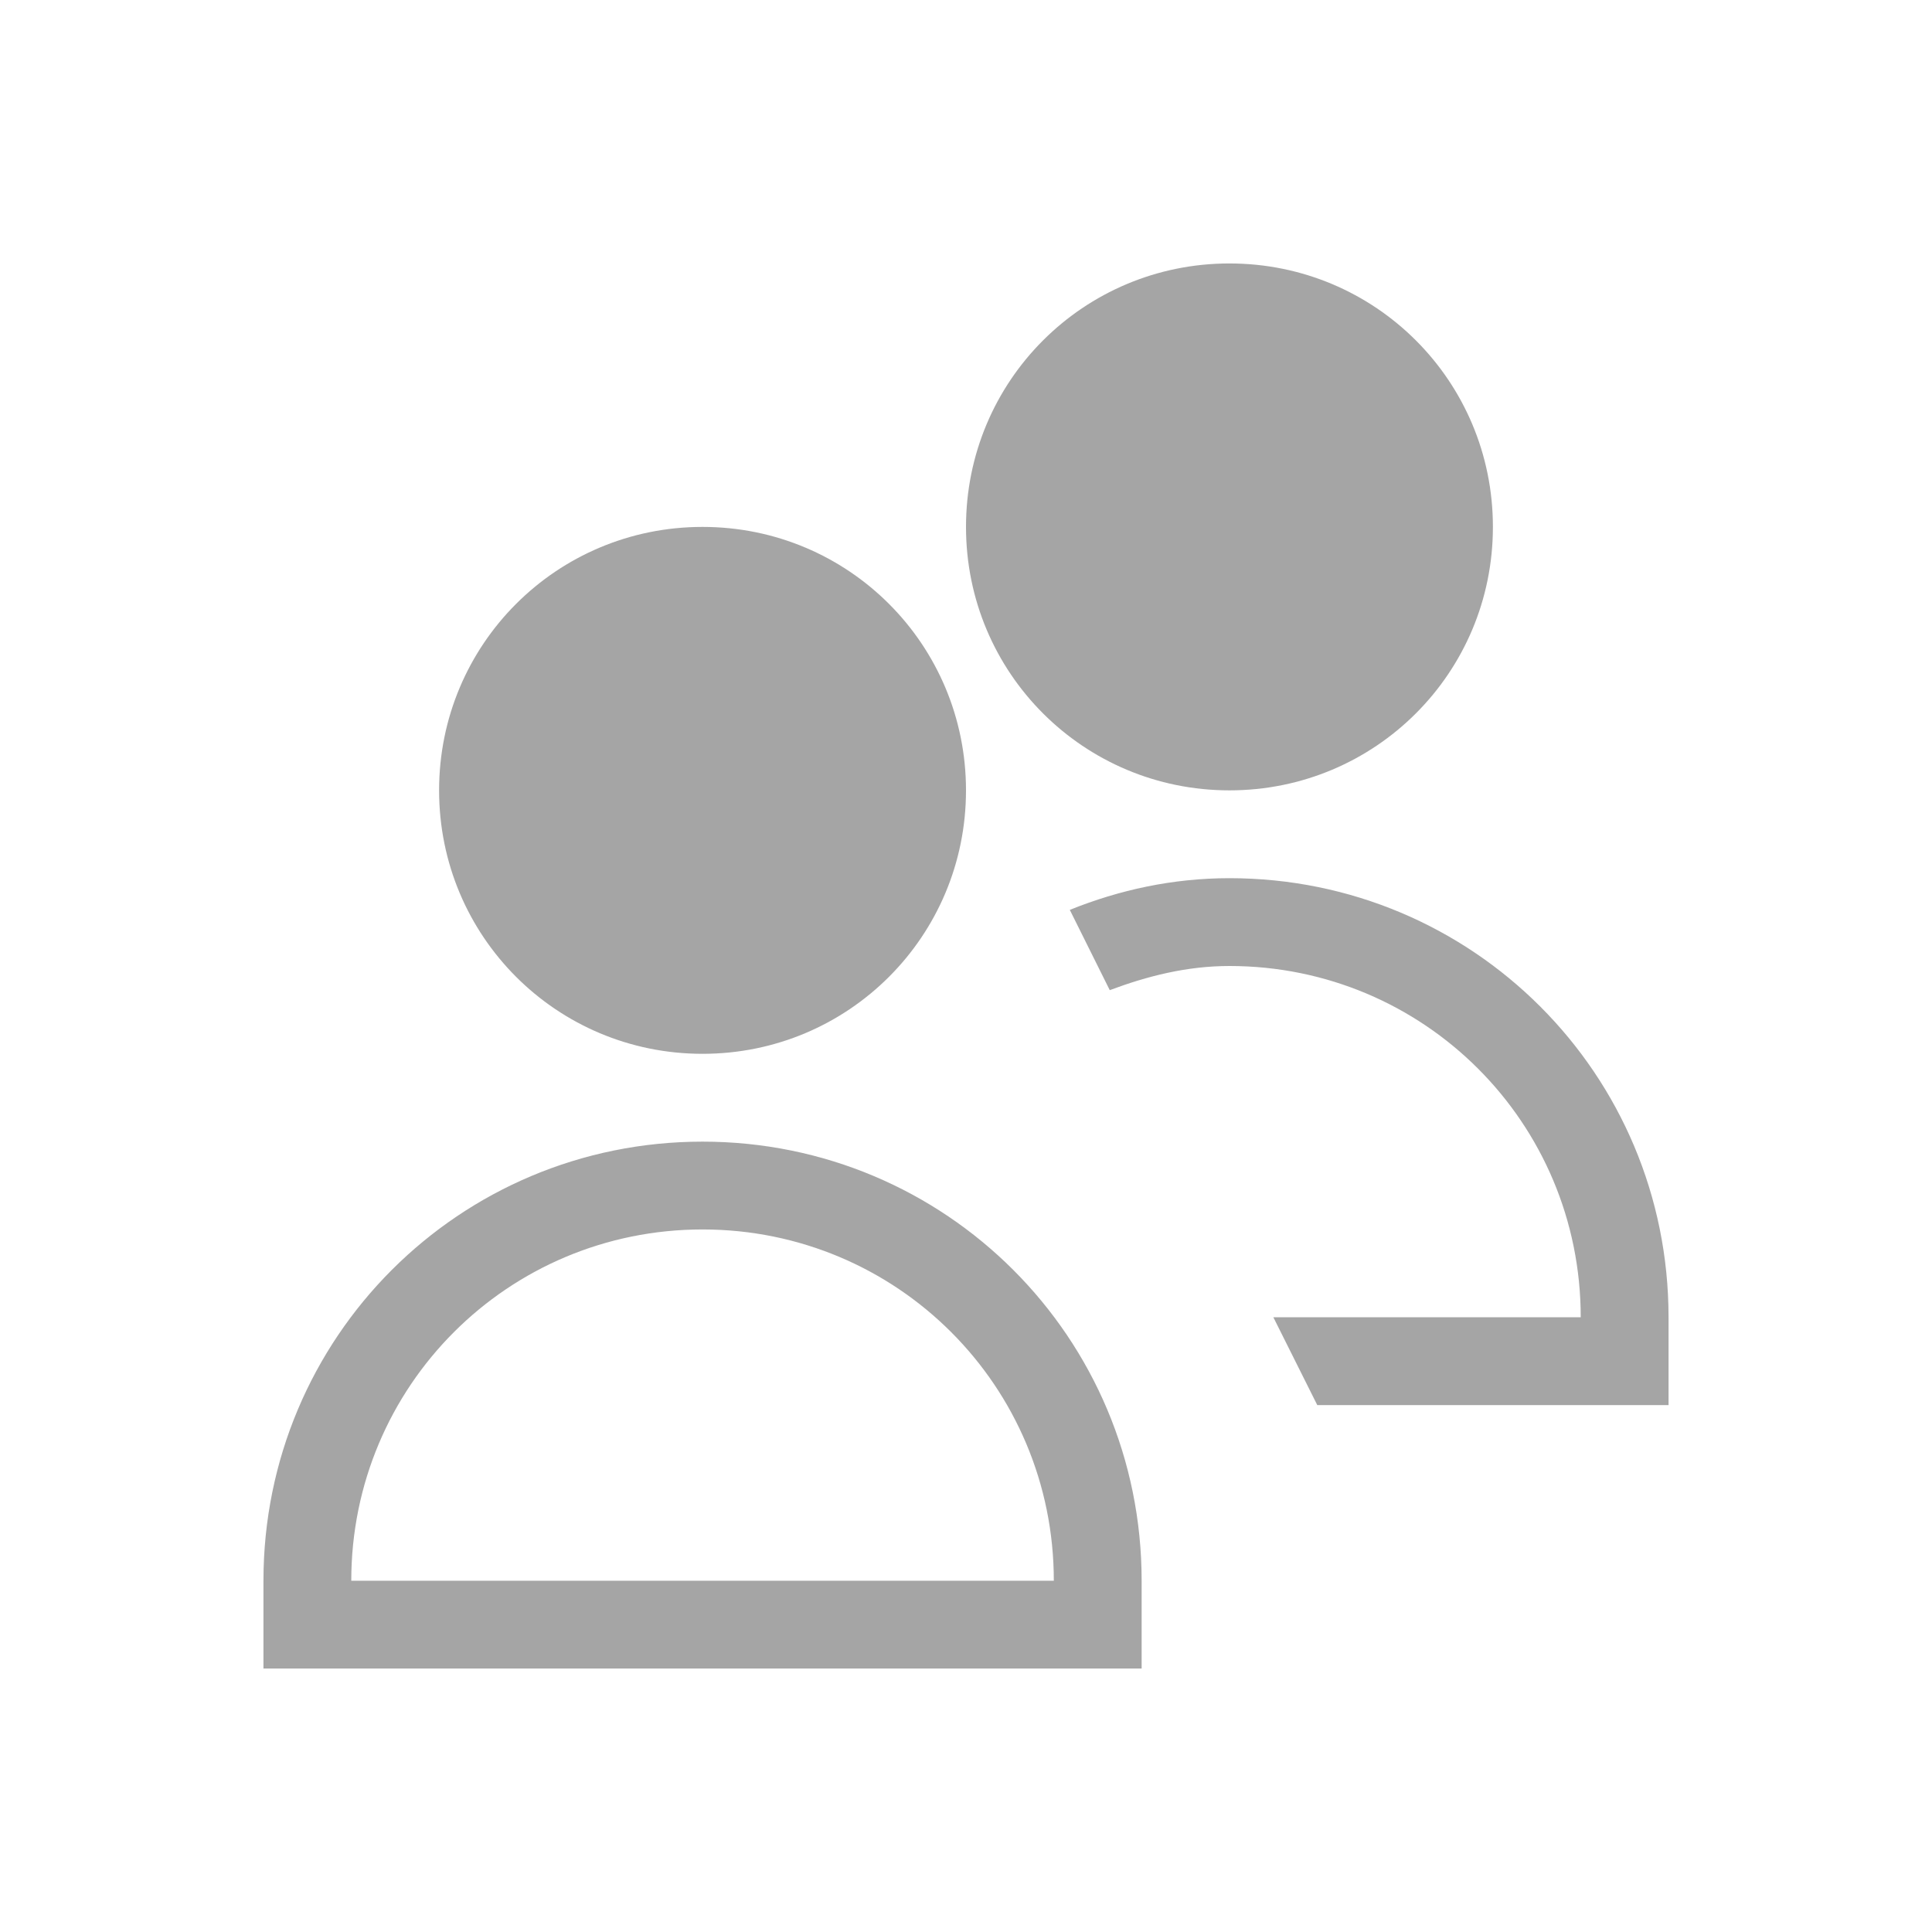
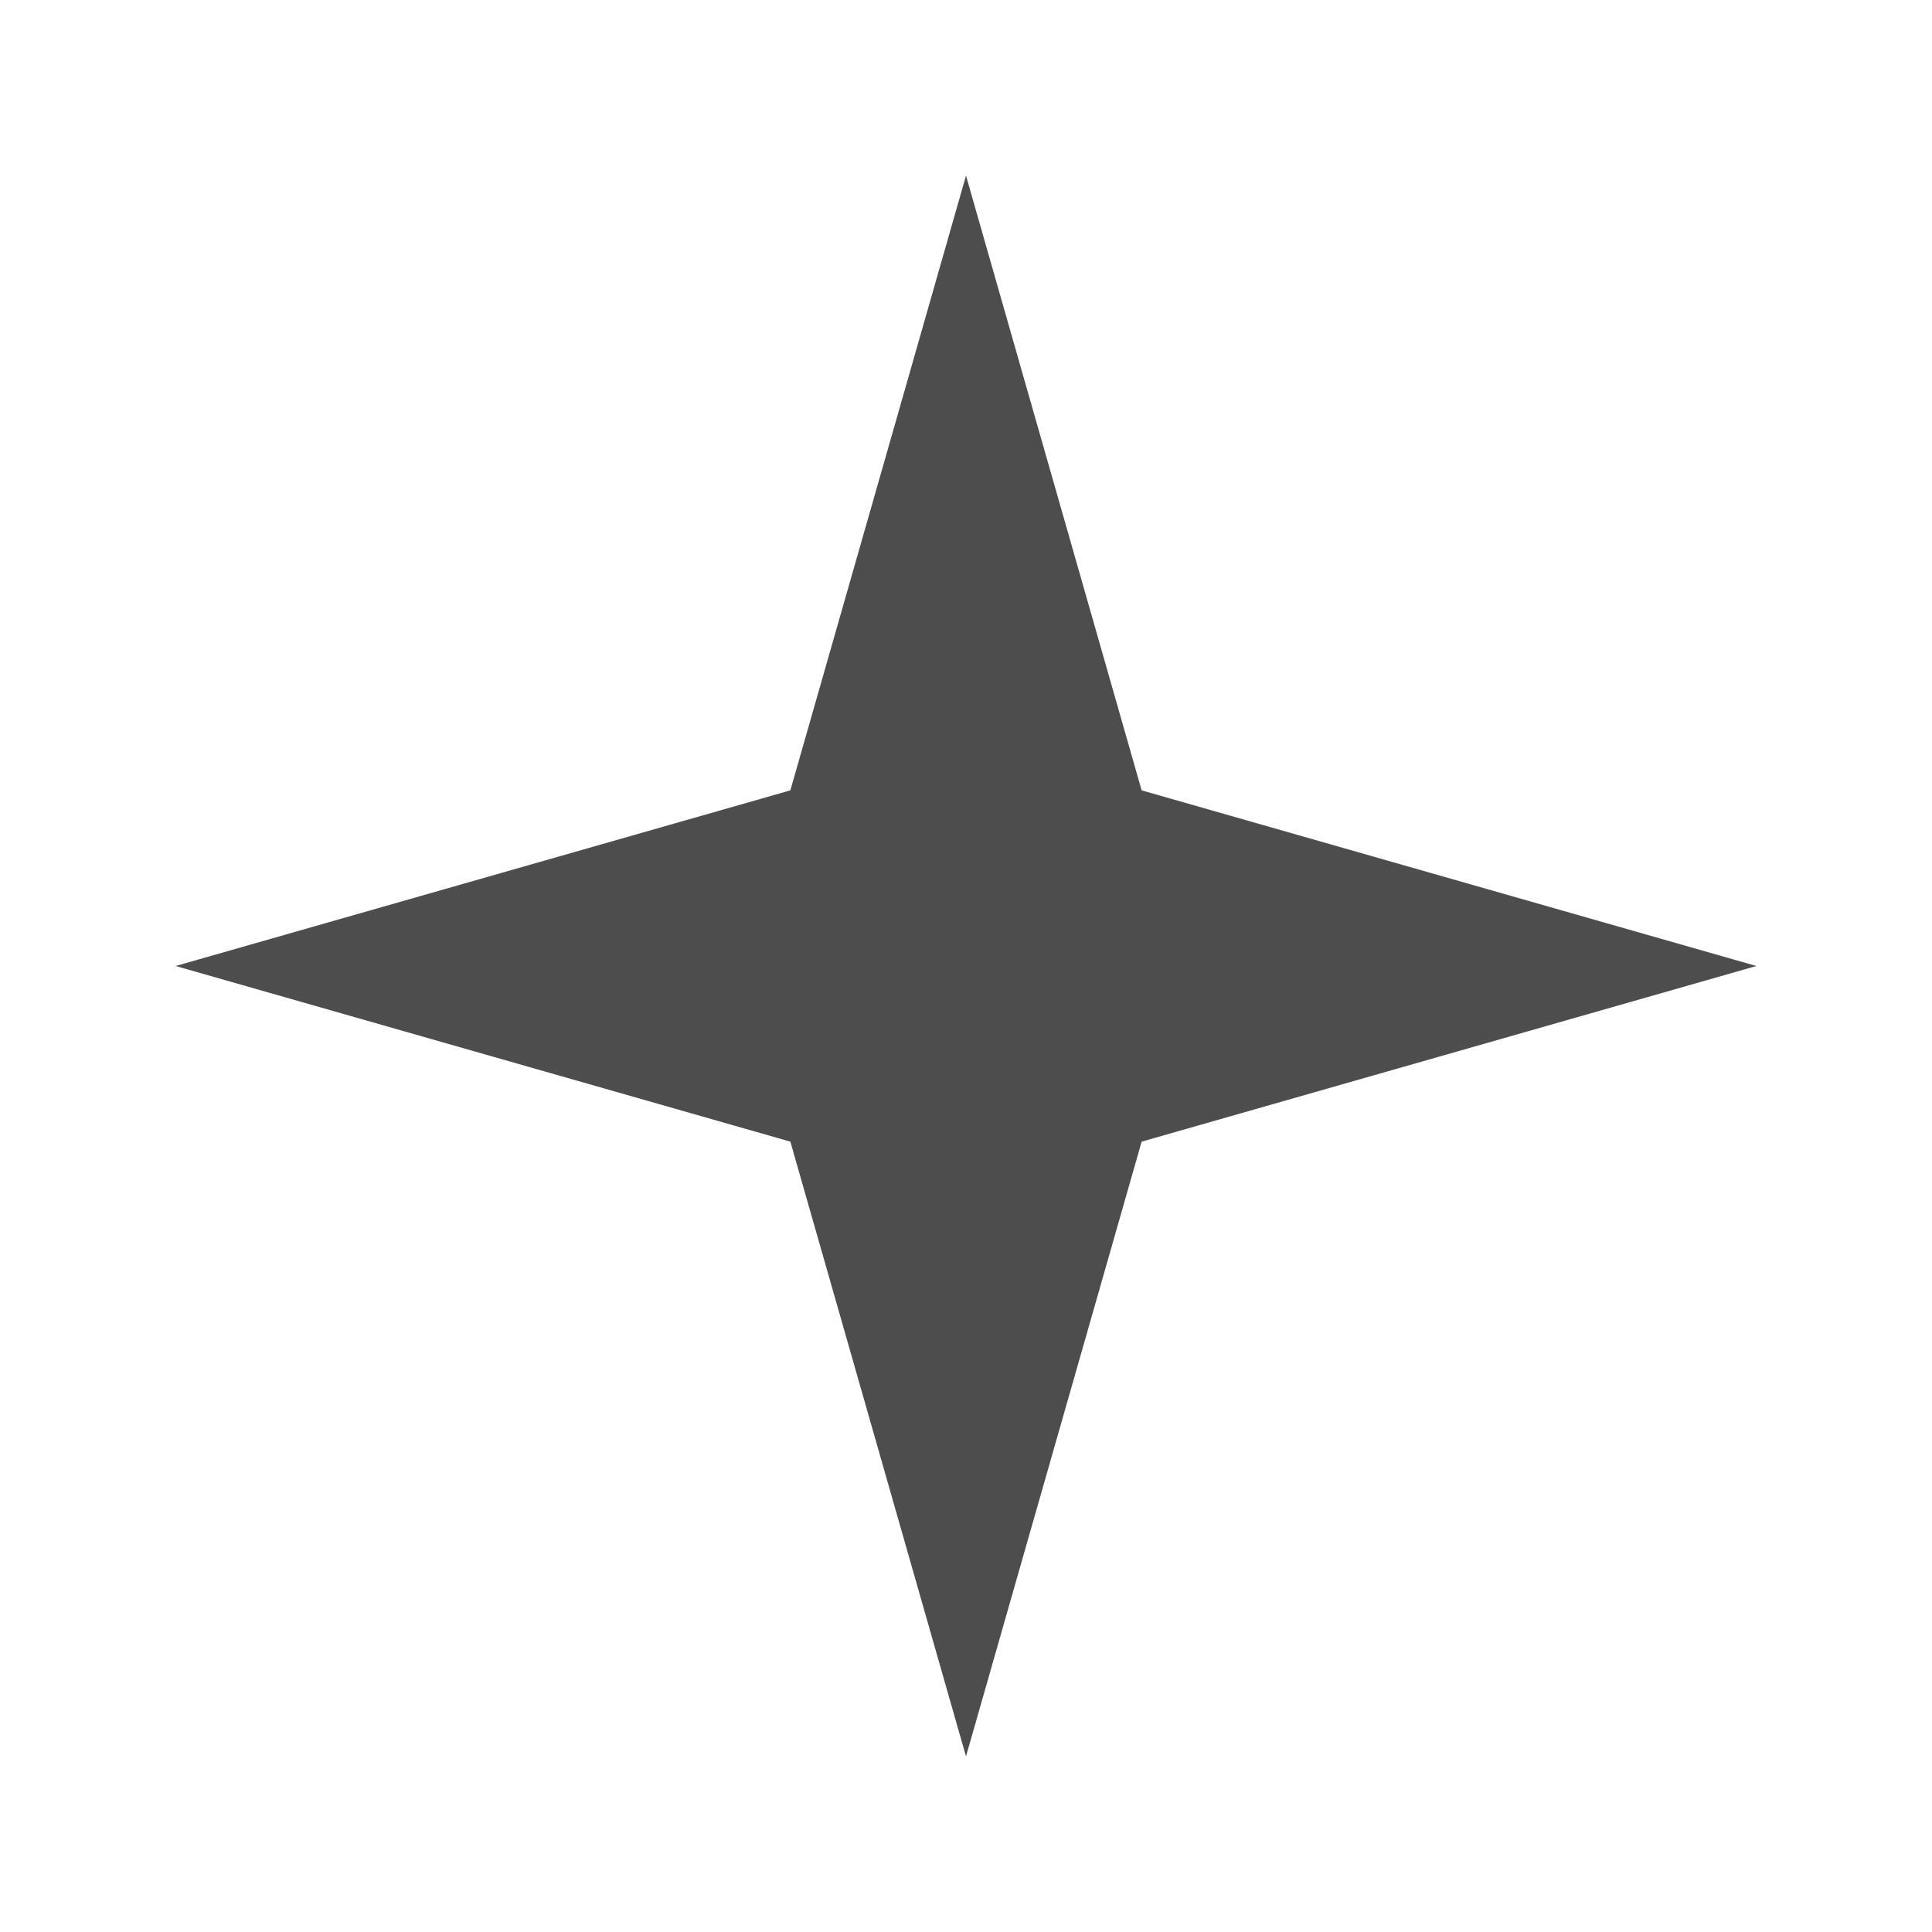
- <svg xmlns="http://www.w3.org/2000/svg" viewBox="0 0 22 22">
+ <svg xmlns="http://www.w3.org/2000/svg" viewBox="0 0 22 22" id="svg2" version="1.1">
  <defs id="defs3051">
    <style type="text/css" id="current-color-scheme">
      .ColorScheme-Text {
        color:#4d4d4d;
      }
+       .ColorScheme-Highlight {
+         color:#3daee9;
+       }
      </style>
  </defs>
-   <path style="fill:currentColor;fill-opacity:0.5;stroke:none" d="M 14 3 C 12.338 3 11 4.338 11 6 C 11 7.662 12.338 9 14 9 C 15.662 9 17 7.662 17 6 C 17 4.338 15.662 3 14 3 z M 8 6 C 6.338 6 5 7.338 5 9 C 5 10.662 6.338 12 8 12 C 9.662 12 11 10.662 11 9 C 11 7.338 9.662 6 8 6 z M 14 10 C 13.354 10 12.744 10.134 12.182 10.361 L 12.637 11.275 C 13.065 11.115 13.514 11 14 11 C 16.216 11 18 12.784 18 15 L 14.5 15 L 15 16 L 19 16 L 19 15 C 19 12.23 16.77 10 14 10 z M 8 13 C 5.23 13 3 15.23 3 18 L 3 19 L 13 19 L 13 18 C 13 15.23 10.77 13 8 13 z M 8 14 C 10.216 14 12 15.784 12 18 L 4 18 C 4 15.784 5.784 14 8 14 z " class="ColorScheme-Text" />
+   <path style="opacity:1;fill:#4d4d4d;fill-opacity:1;stroke:none;stroke-width:2;stroke-miterlimit:4;stroke-dasharray:none;stroke-opacity:1" id="path4136" d="M 20,11 13,13 11,20 9,13 2,11 9,9 11,2 13,9 Z" />
</svg>
